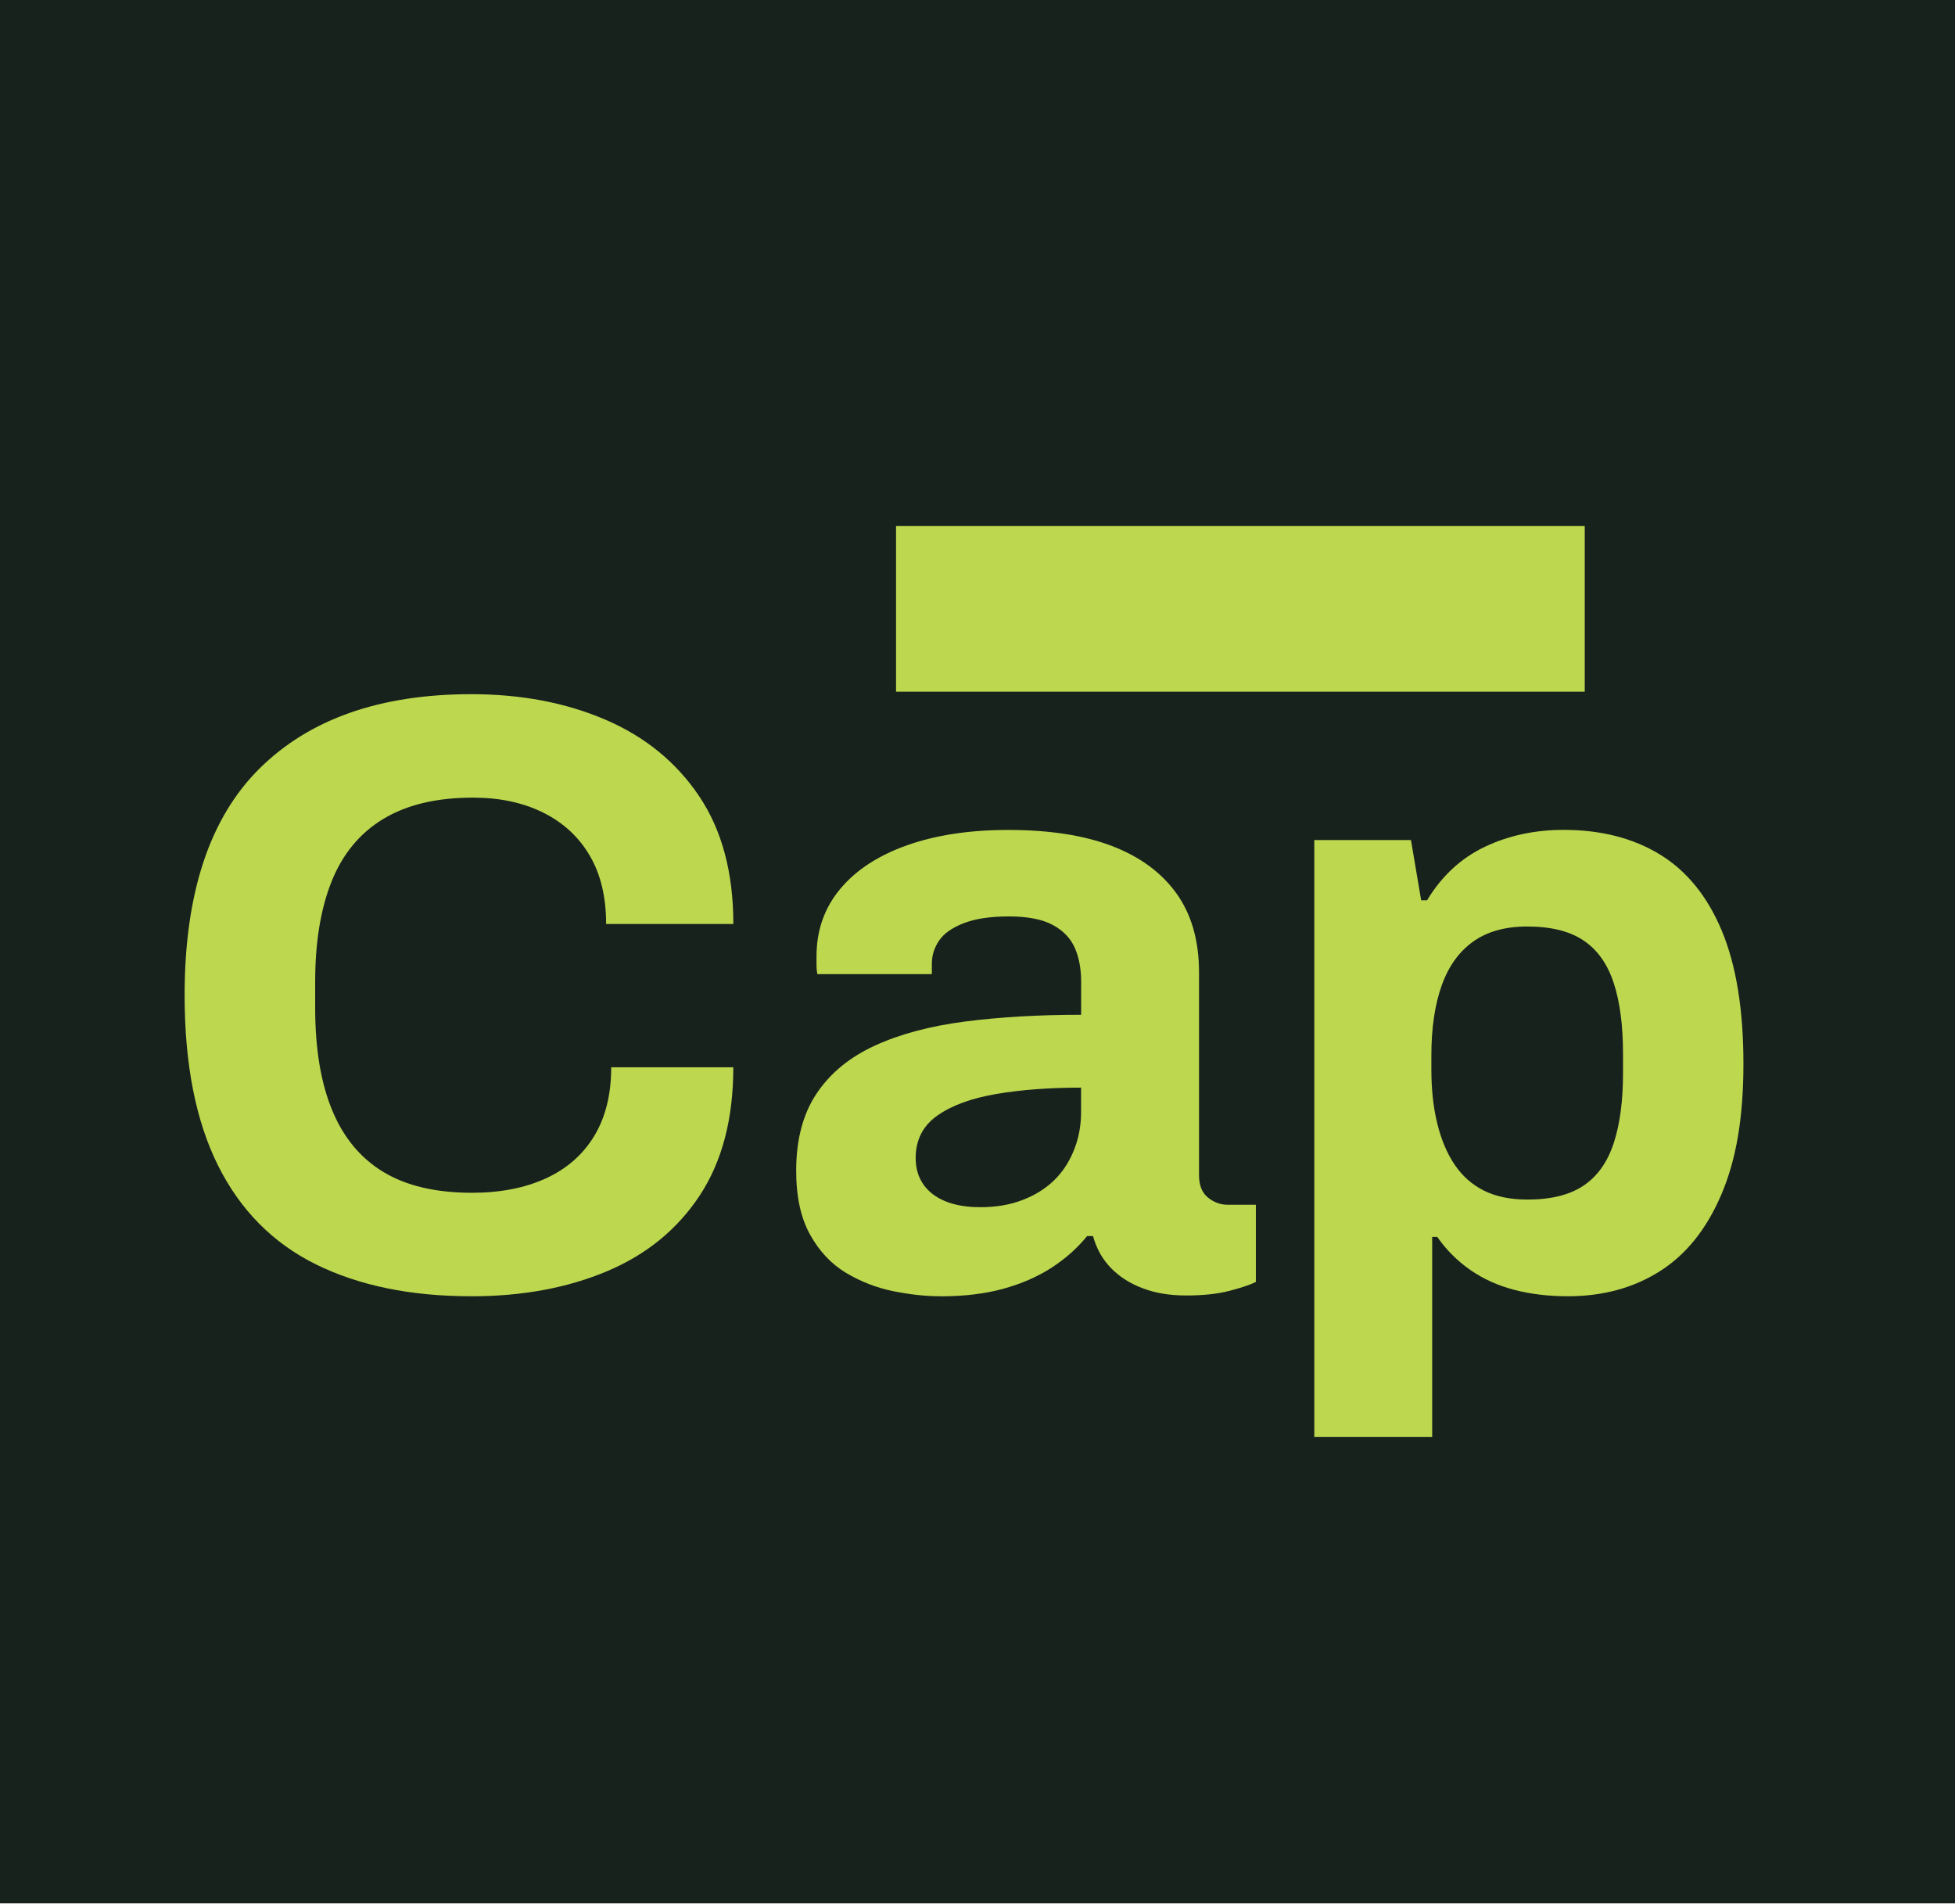
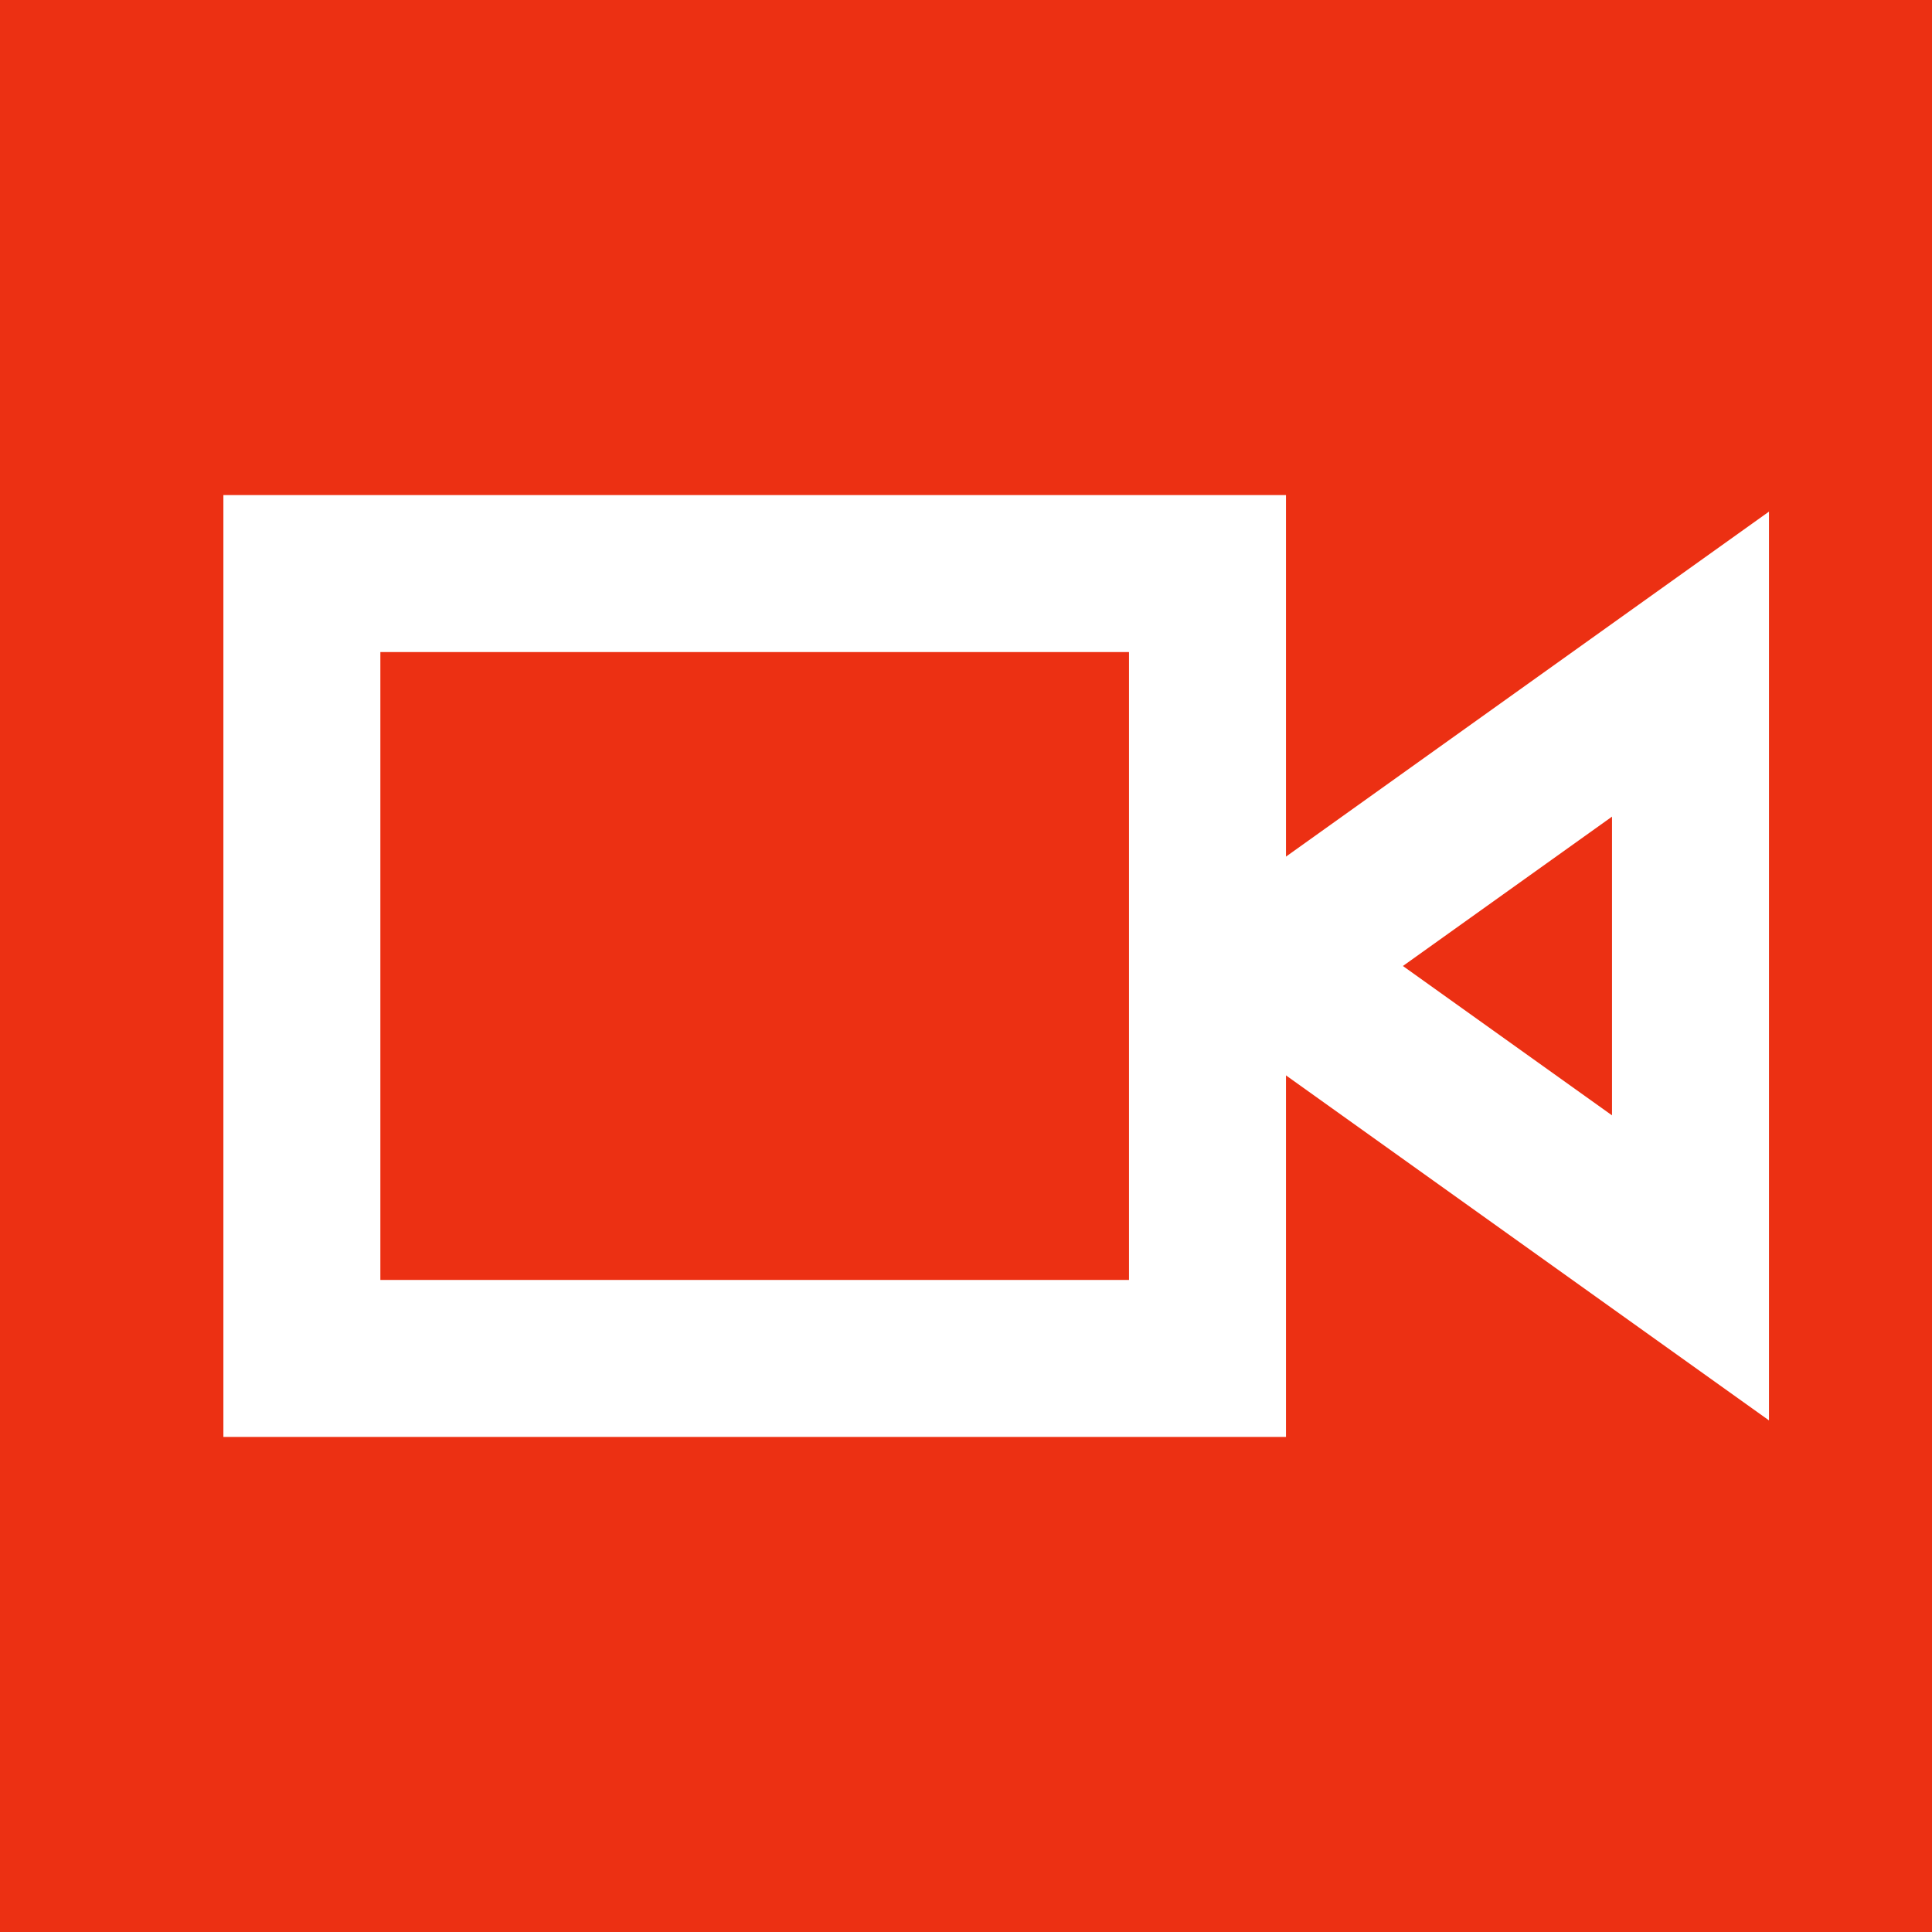
- <svg xmlns="http://www.w3.org/2000/svg" id="Layer_1" data-name="Layer 1" viewBox="0 0 528 514.09">
-   <defs>
-     <style>
-       .cls-1 {
-         fill: #18221d;
-       }
- 
-       .cls-2 {
-         fill: #bdd74f;
-       }
-     </style>
-   </defs>
-   <rect class="cls-1" y="-36.91" width="528" height="551" />
-   <g>
-     <path class="cls-2" d="M127.29,350.12c-16.34,0-30.31-2.86-41.92-8.59-11.61-5.73-20.43-14.62-26.46-26.68-6.03-12.06-9.05-27.41-9.05-46.04,0-27.49,6.76-47.91,20.27-61.27,13.51-13.36,32.56-20.04,57.15-20.04,13.44,0,25.5,2.29,36.19,6.87,10.69,4.58,19.13,11.45,25.31,20.61s9.28,20.69,9.28,34.59h-34.36c0-7.33-1.49-13.51-4.47-18.55s-7.18-8.89-12.6-11.57c-5.42-2.67-11.72-4.01-18.9-4.01-9.77,0-17.83,1.91-24.17,5.73-6.34,3.82-10.99,9.43-13.97,16.83-2.98,7.41-4.47,16.46-4.47,27.14v7.1c0,10.99,1.52,20.2,4.58,27.6,3.05,7.41,7.67,12.98,13.86,16.72,6.18,3.74,14.16,5.61,23.94,5.61,7.63,0,14.28-1.3,19.93-3.89,5.65-2.59,10-6.41,13.06-11.45,3.05-5.04,4.58-11.22,4.58-18.55h32.98c0,13.9-3.02,25.42-9.05,34.59-6.03,9.16-14.39,16-25.08,20.5-10.69,4.5-22.91,6.76-36.65,6.76Z" />
-     <path class="cls-2" d="M253.96,350.12c-3.97,0-8.21-.46-12.71-1.37-4.51-.92-8.74-2.56-12.71-4.92-3.97-2.37-7.22-5.8-9.73-10.31-2.52-4.5-3.78-10.27-3.78-17.29,0-8.4,1.83-15.35,5.5-20.84,3.66-5.5,8.89-9.81,15.69-12.94,6.79-3.13,14.92-5.3,24.39-6.53,9.47-1.22,19.93-1.83,31.38-1.83v-8.93c0-3.51-.57-6.56-1.72-9.16-1.15-2.59-3.13-4.66-5.96-6.18-2.83-1.52-6.76-2.29-11.8-2.29s-9.13.61-12.25,1.83c-3.13,1.22-5.35,2.79-6.64,4.7-1.3,1.91-1.95,4.01-1.95,6.3v2.75h-30.92c-.15-.76-.23-1.49-.23-2.18v-2.63c0-7.02,2.14-13.09,6.41-18.21,4.27-5.11,10.31-9.05,18.1-11.8,7.79-2.75,16.87-4.12,27.26-4.12,11.15,0,20.5,1.45,28.06,4.35,7.56,2.9,13.36,7.18,17.41,12.83,4.04,5.65,6.07,12.75,6.07,21.3v54.74c0,2.75.8,4.77,2.41,6.07,1.6,1.3,3.4,1.95,5.38,1.95h7.56v20.84c-1.53.77-3.89,1.56-7.1,2.4-3.21.84-7.1,1.26-11.68,1.26s-8.36-.65-11.8-1.95c-3.44-1.3-6.3-3.13-8.59-5.5-2.29-2.37-3.89-5.23-4.81-8.59h-1.6c-2.6,3.21-5.77,6.03-9.51,8.48-3.74,2.44-8.1,4.35-13.06,5.73-4.96,1.37-10.65,2.06-17.06,2.06ZM264.72,326.07c4.27,0,8.09-.65,11.45-1.95,3.36-1.3,6.18-3.05,8.47-5.27,2.29-2.21,4.08-4.92,5.38-8.13,1.3-3.21,1.95-6.64,1.95-10.31v-6.64c-8.55,0-16.19.57-22.91,1.72-6.72,1.15-12.03,3.09-15.92,5.84-3.89,2.75-5.84,6.57-5.84,11.45,0,2.75.69,5.12,2.06,7.1,1.37,1.99,3.36,3.51,5.96,4.58,2.59,1.07,5.73,1.6,9.39,1.6Z" />
-     <path class="cls-2" d="M354.96,388.15v-161.25h26.11l2.75,16.26h1.6c3.97-6.56,9.16-11.37,15.58-14.43,6.41-3.05,13.51-4.58,21.3-4.58,10.08,0,18.74,2.22,26,6.64,7.25,4.43,12.83,11.3,16.72,20.61,3.89,9.32,5.84,21.3,5.84,35.96s-1.99,25.96-5.96,35.27c-3.97,9.32-9.51,16.23-16.61,20.73-7.1,4.5-15.39,6.76-24.85,6.76-5.19,0-10-.57-14.43-1.72-4.43-1.15-8.4-2.94-11.91-5.38-3.51-2.44-6.49-5.42-8.93-8.93h-1.37v54.06h-31.84ZM412.46,324.01c6.41,0,11.49-1.26,15.23-3.78,3.74-2.52,6.45-6.33,8.13-11.45,1.68-5.11,2.52-11.41,2.52-18.9v-5.27c0-7.63-.84-14.01-2.52-19.13-1.68-5.11-4.39-8.93-8.13-11.45-3.74-2.52-8.82-3.78-15.23-3.78-5.96,0-10.84,1.37-14.66,4.12-3.82,2.75-6.64,6.72-8.47,11.91-1.83,5.19-2.75,11.45-2.75,18.78v3.89c0,5.35.53,10.19,1.6,14.54,1.07,4.35,2.63,8.06,4.7,11.11,2.06,3.06,4.7,5.38,7.9,6.99,3.21,1.6,7.1,2.41,11.68,2.41Z" />
+ <svg xmlns="http://www.w3.org/2000/svg" viewBox="0 0 32 32" width="32" height="32">
+   <rect width="32" height="32" fill="#ec3013" />
+   <g fill="none" stroke="#ffffff" stroke-width="2.6" stroke-linecap="square">
+     <path d="M28 11l-7 5 7 5V11Z" />
+     <rect x="5" y="9.5" width="15" height="13" />
  </g>
-   <rect class="cls-2" x="242" y="142.09" width="186" height="44.74" />
</svg>
